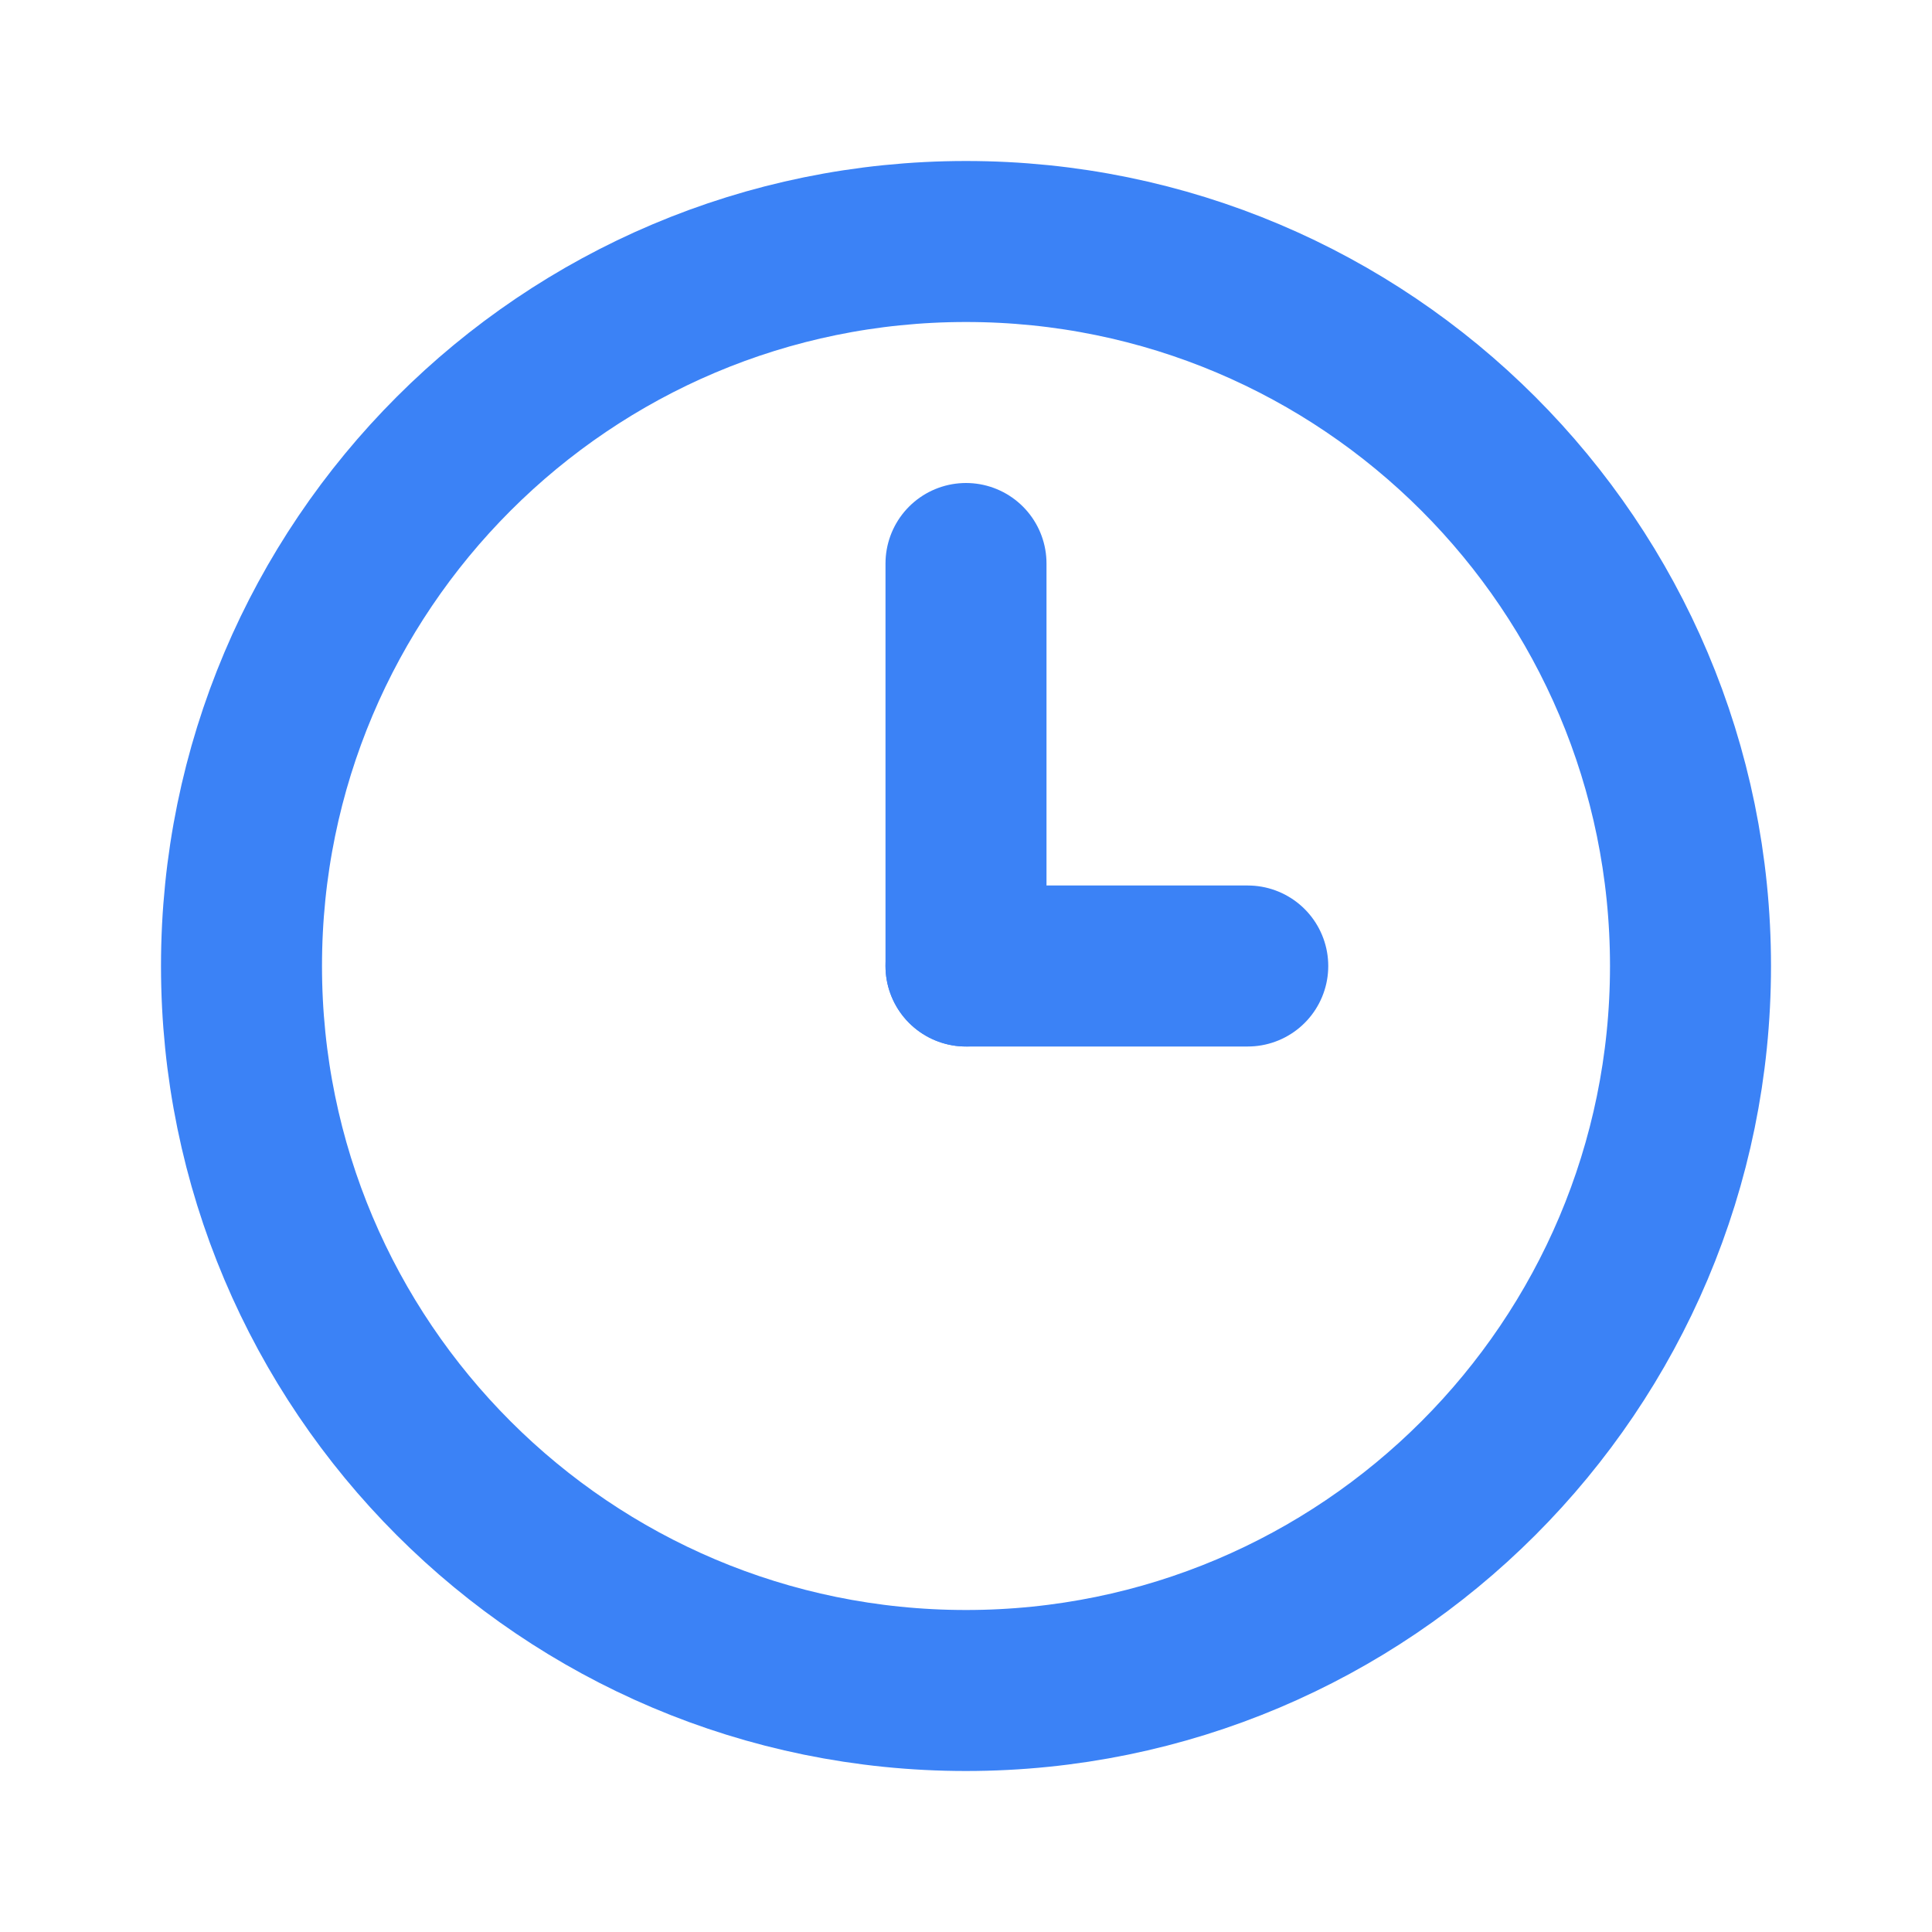
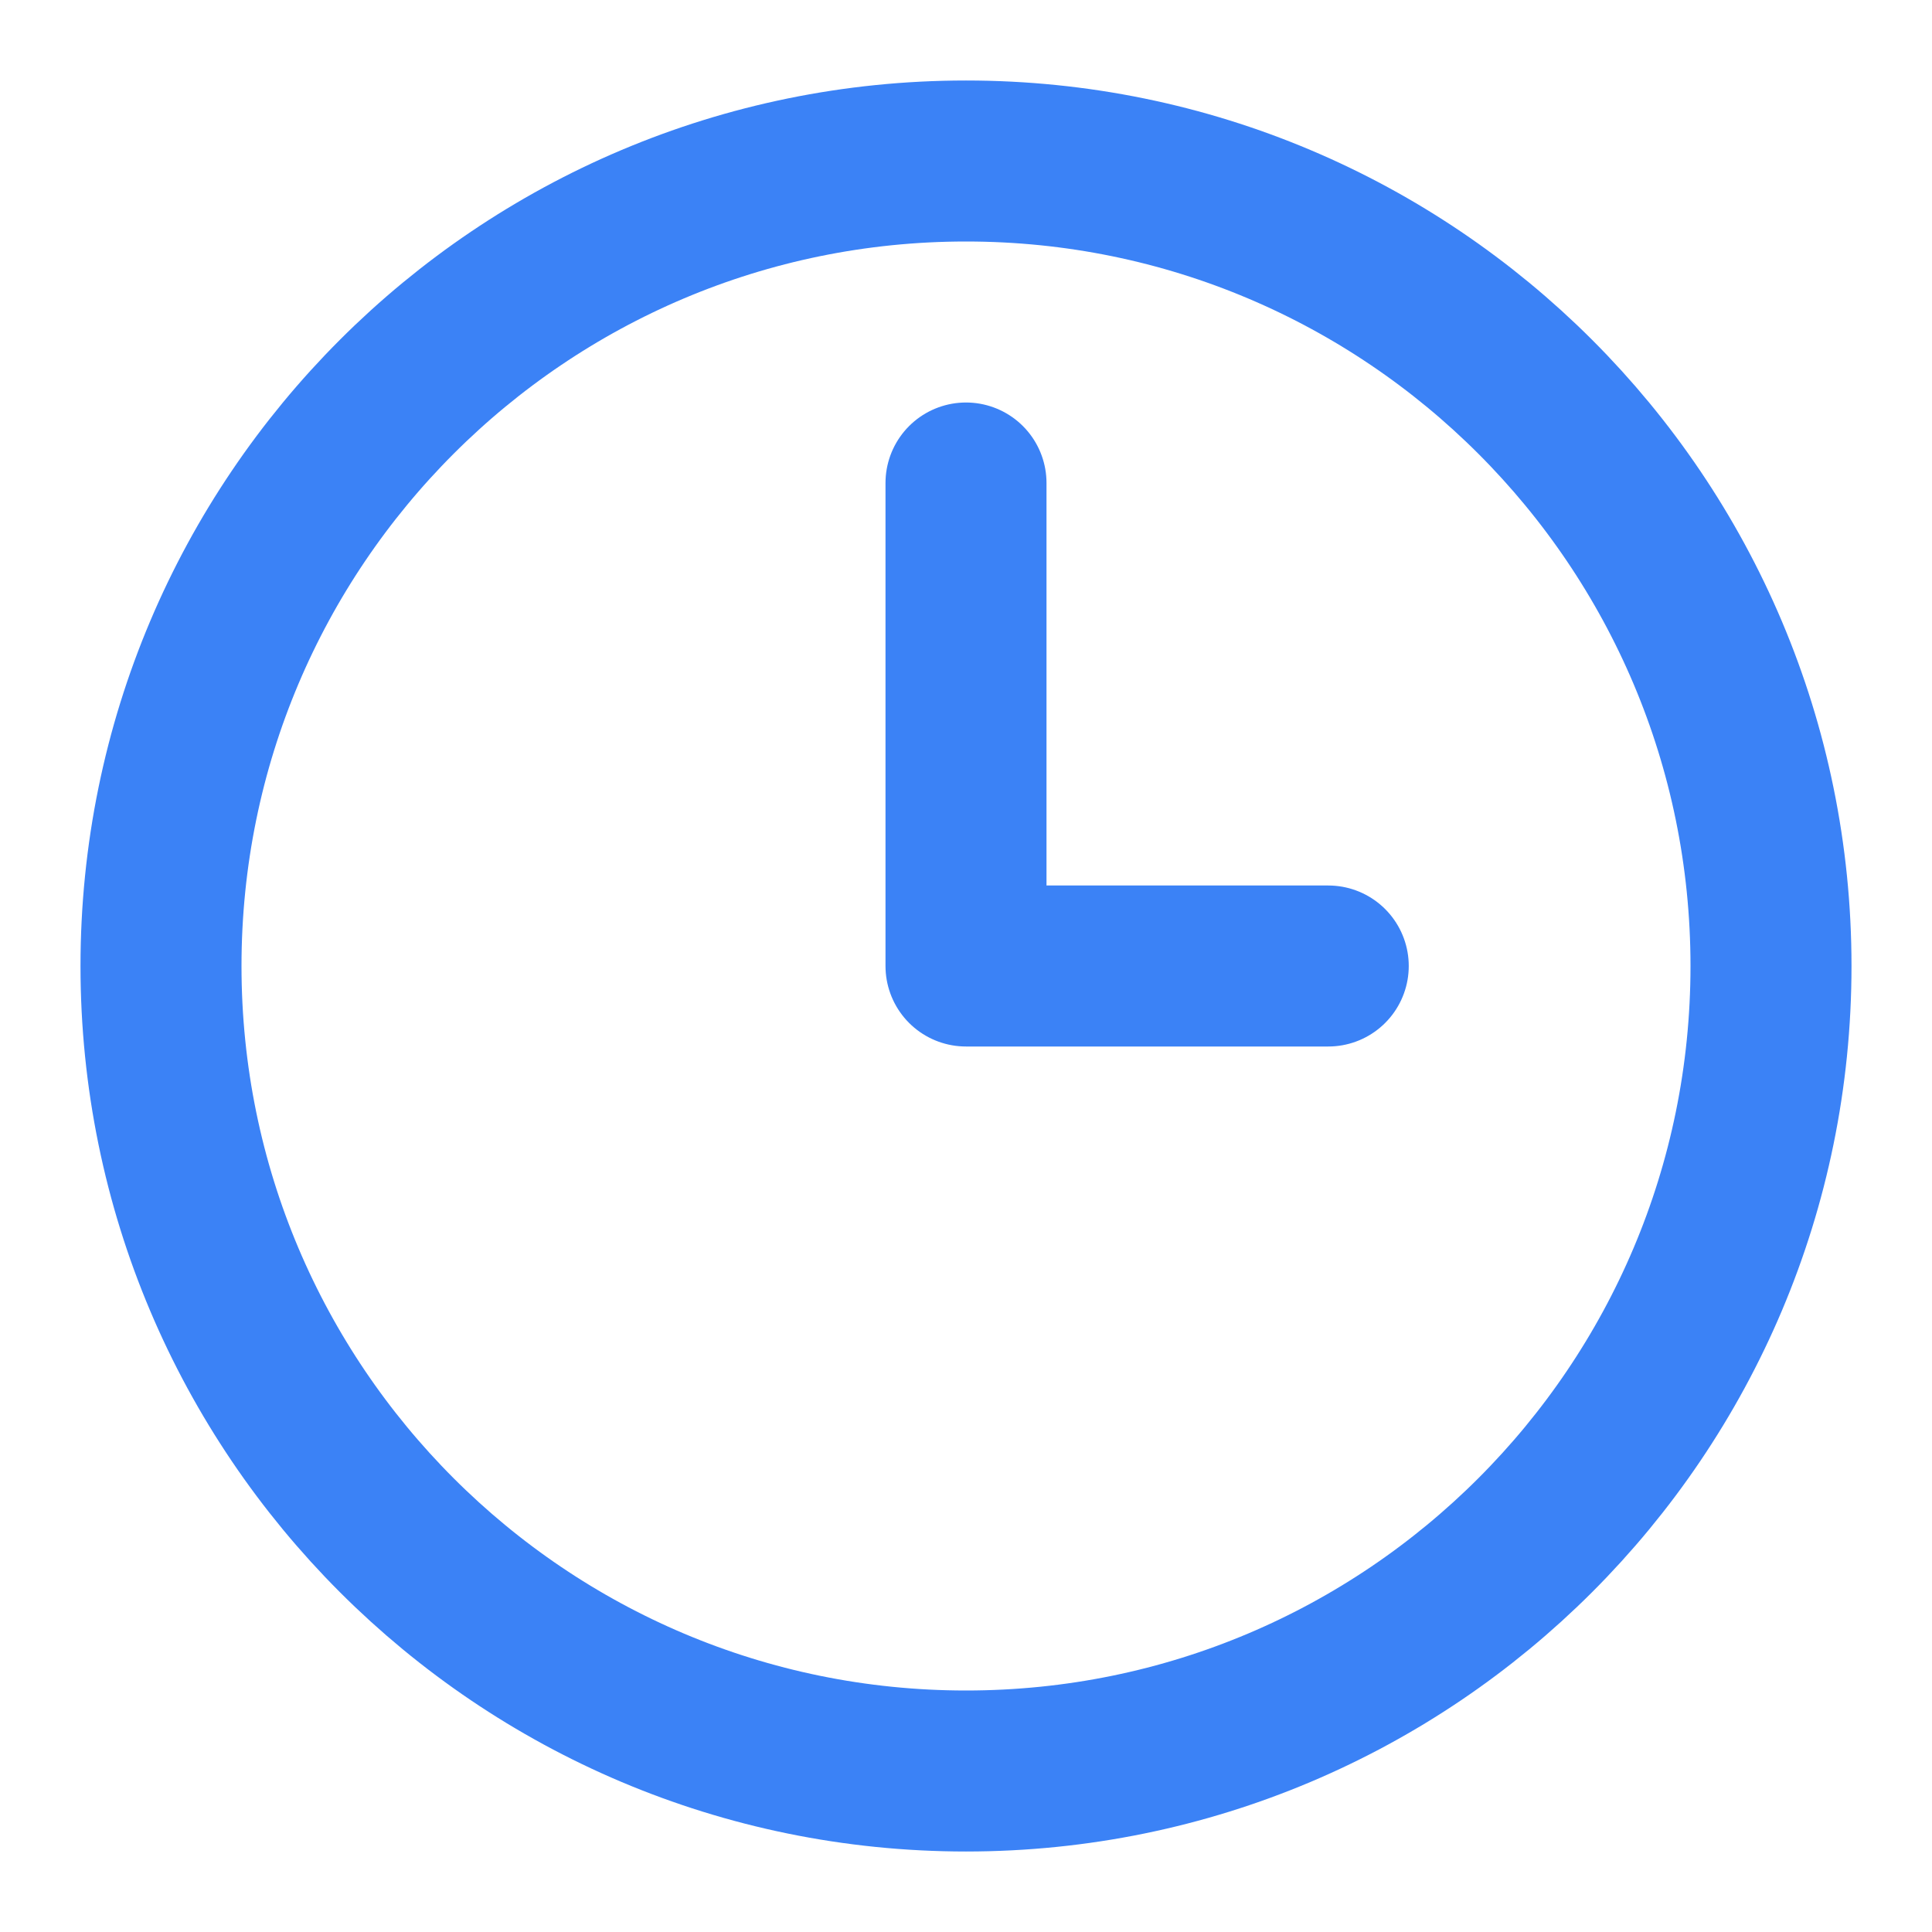
- <svg xmlns="http://www.w3.org/2000/svg" class="icon icon-tabler icon-tabler-clock-hour-3" width="24" height="24" viewBox="0 0 24 24" stroke-width="2" stroke="#3b82f6" fill="none" stroke-linecap="round" stroke-linejoin="round">
-   <path stroke="none" d="M0 0h24v24H0z" fill="none" />
-   <circle cx="12" cy="12" r="9" />
-   <path d="M12 12h3.5" />
-   <path d="M12 7v5" />
+ <svg xmlns="http://www.w3.org/2000/svg" width="24" height="24" viewBox="0 0 24 24" fill="none" stroke="#3b82f6" stroke-width="2" stroke-linecap="round" stroke-linejoin="round">
+   <circle cx="12" cy="12" r="10" />
+   <polyline points="12 6 12 12 16.5 12" />
</svg>
